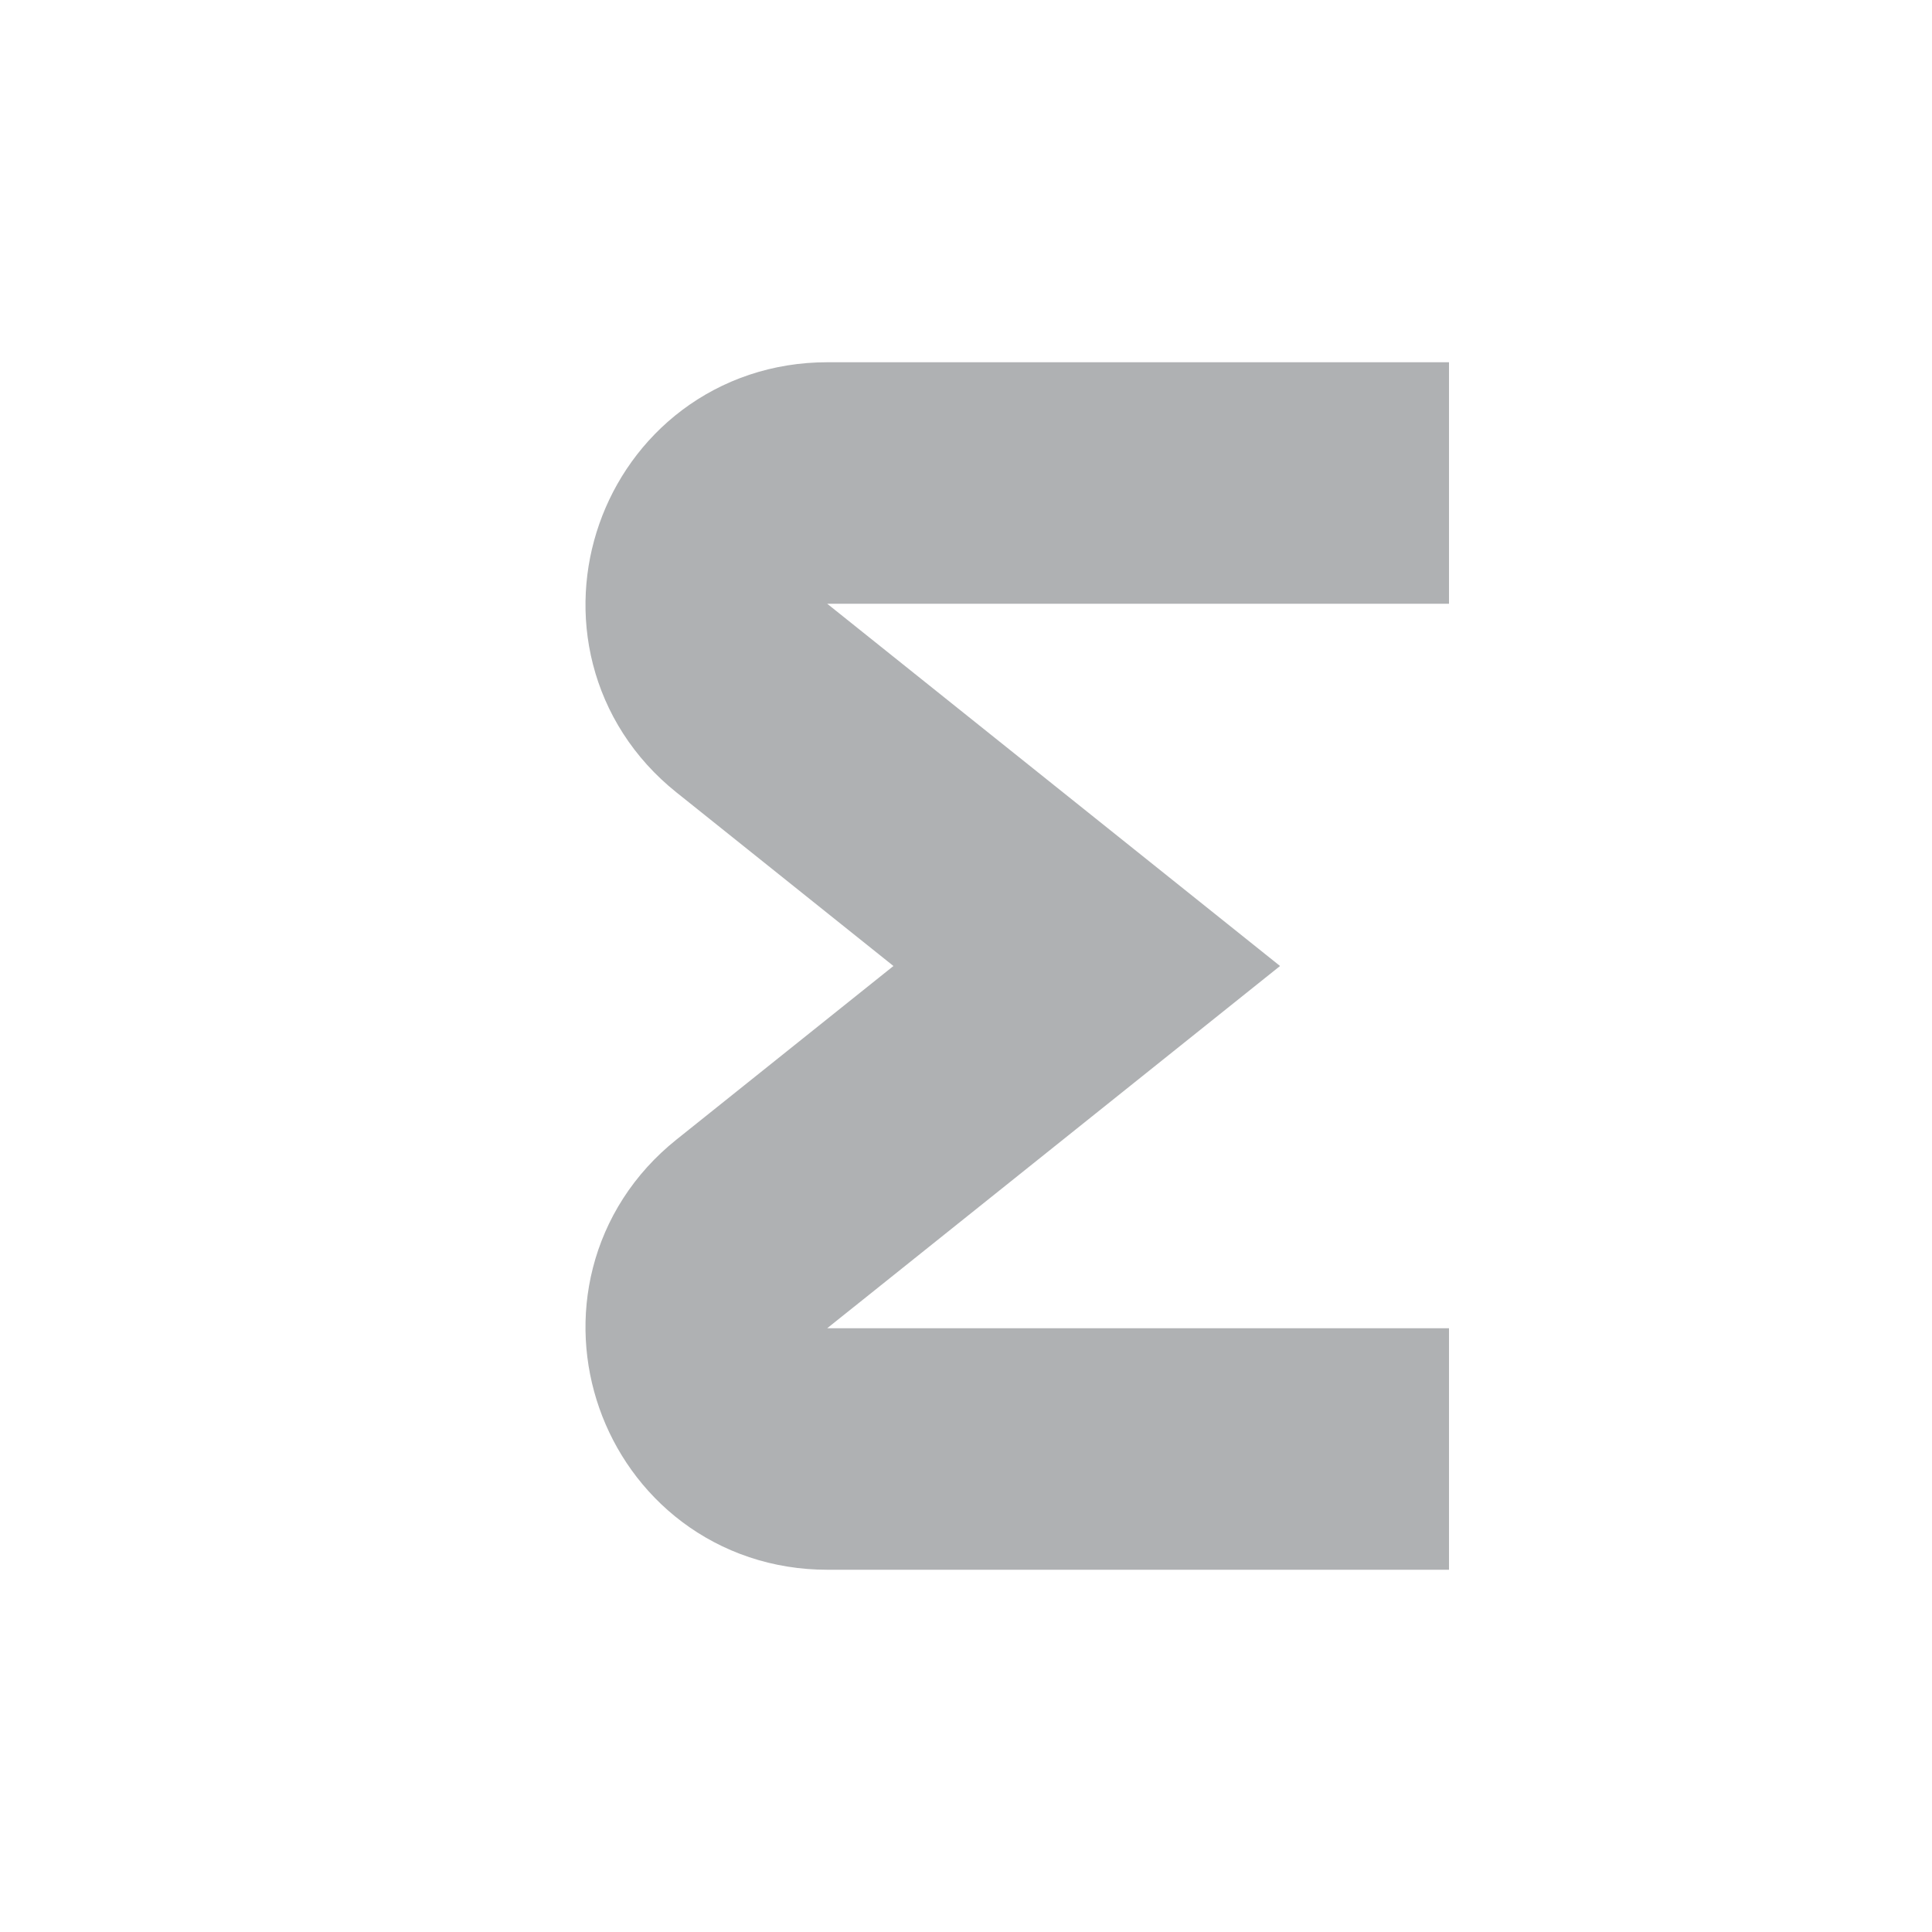
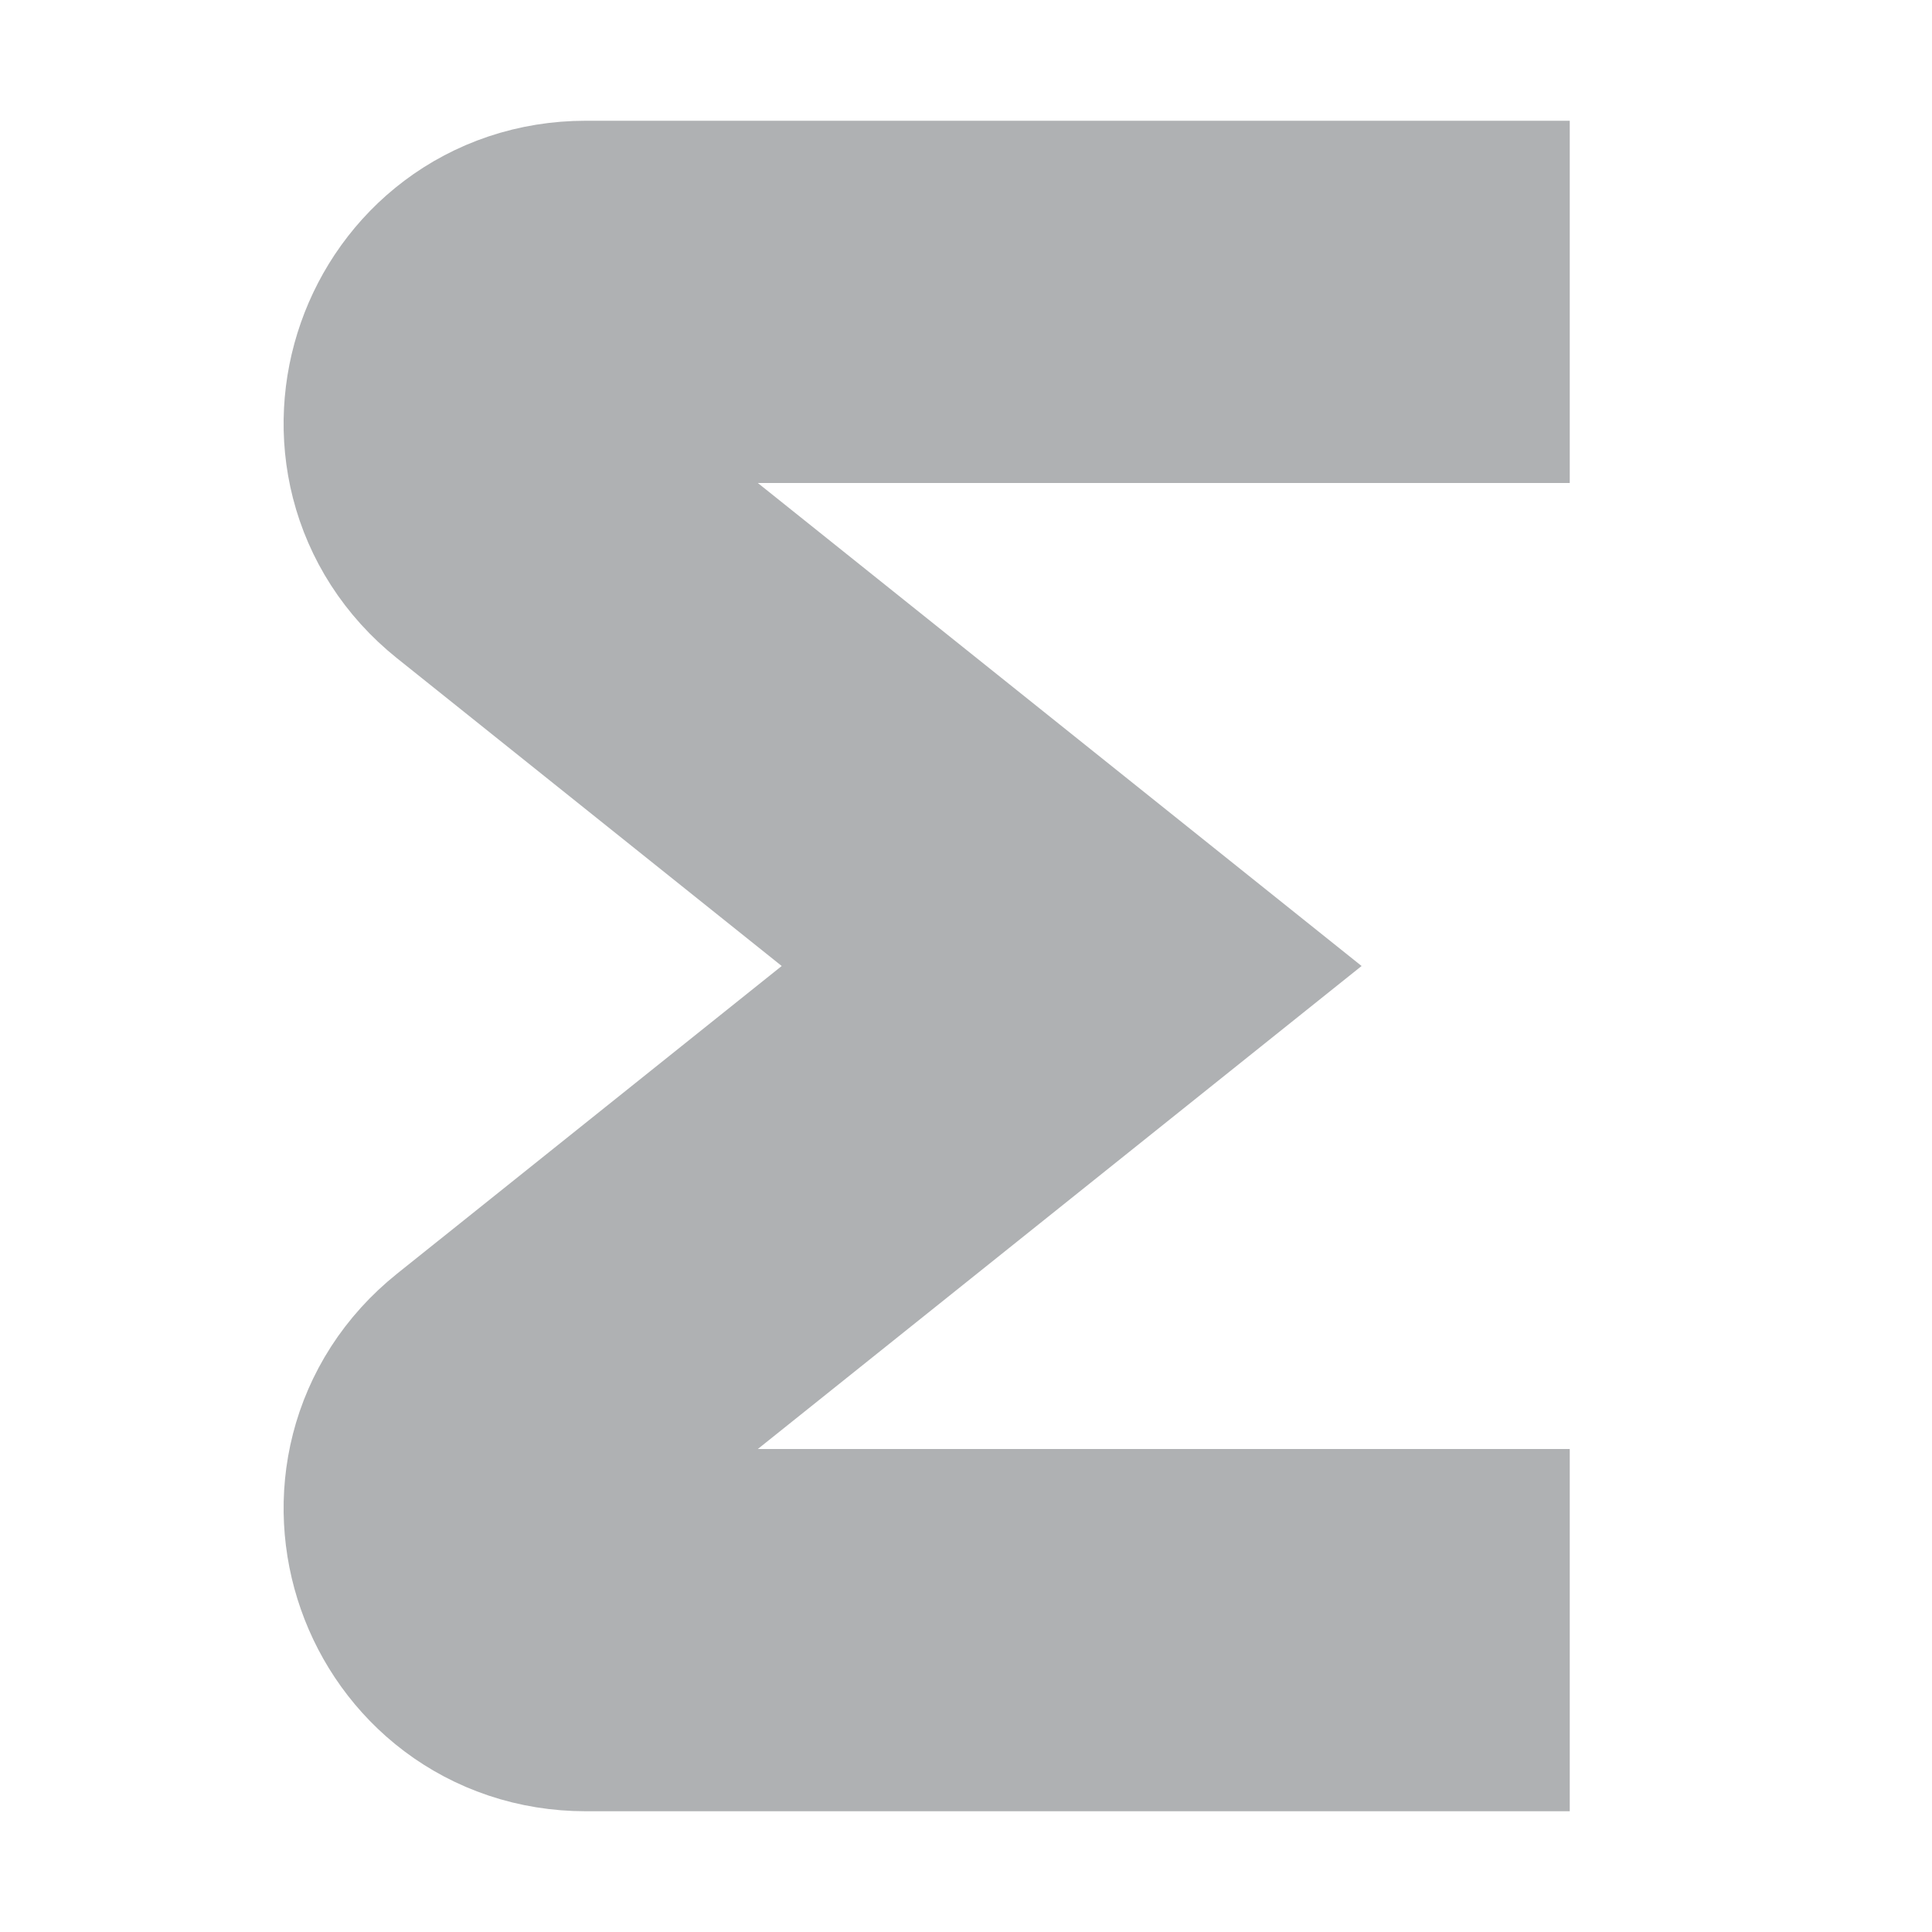
<svg xmlns="http://www.w3.org/2000/svg" width="16" height="16" viewBox="0 0 16 16" fill="none">
-   <path d="M12 4H6.851C5.905 4 5.488 5.19 6.226 5.781L9 8L6.226 10.219C5.488 10.81 5.905 12 6.851 12H12" stroke="#AFB1B3" stroke-width="2" />
+   <path d="M13 2.5H4.851C3.905 2.5 3.488 3.69 4.226 4.281L8.875 8L4.226 11.719C3.488 12.31 3.905 13.5 4.851 13.5H13" stroke="#AFB1B3" stroke-width="3" />
</svg>
